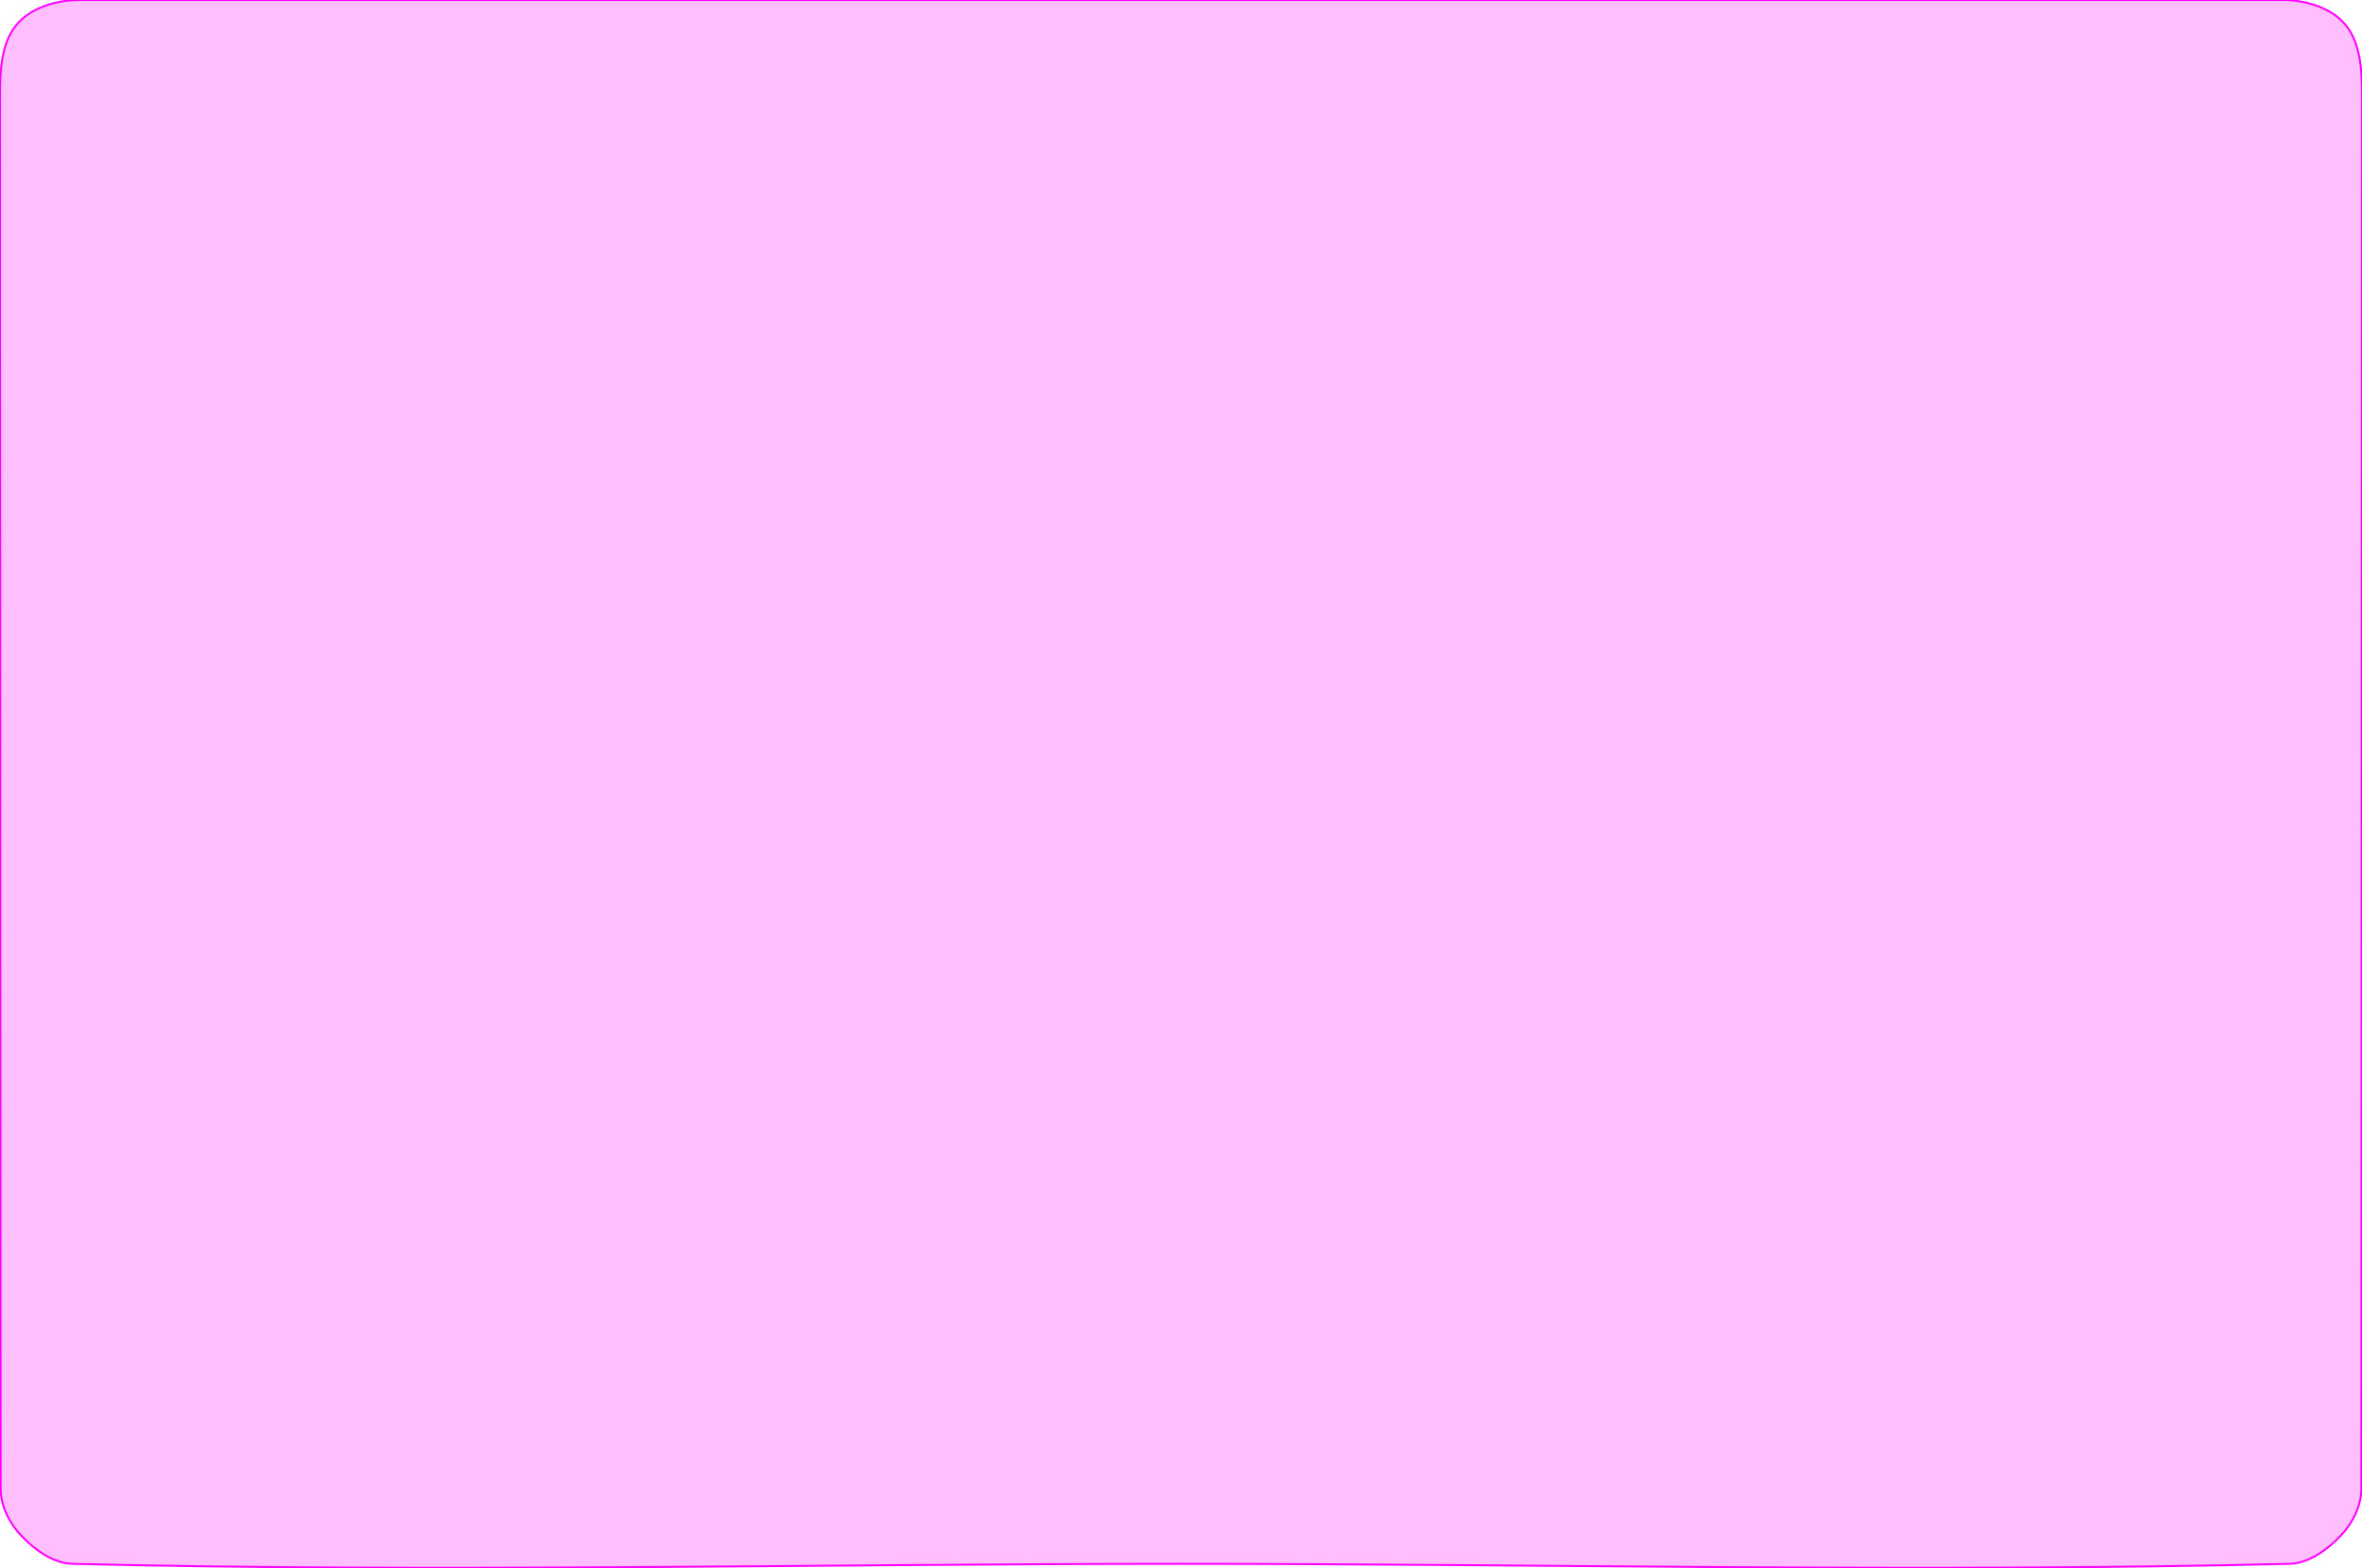
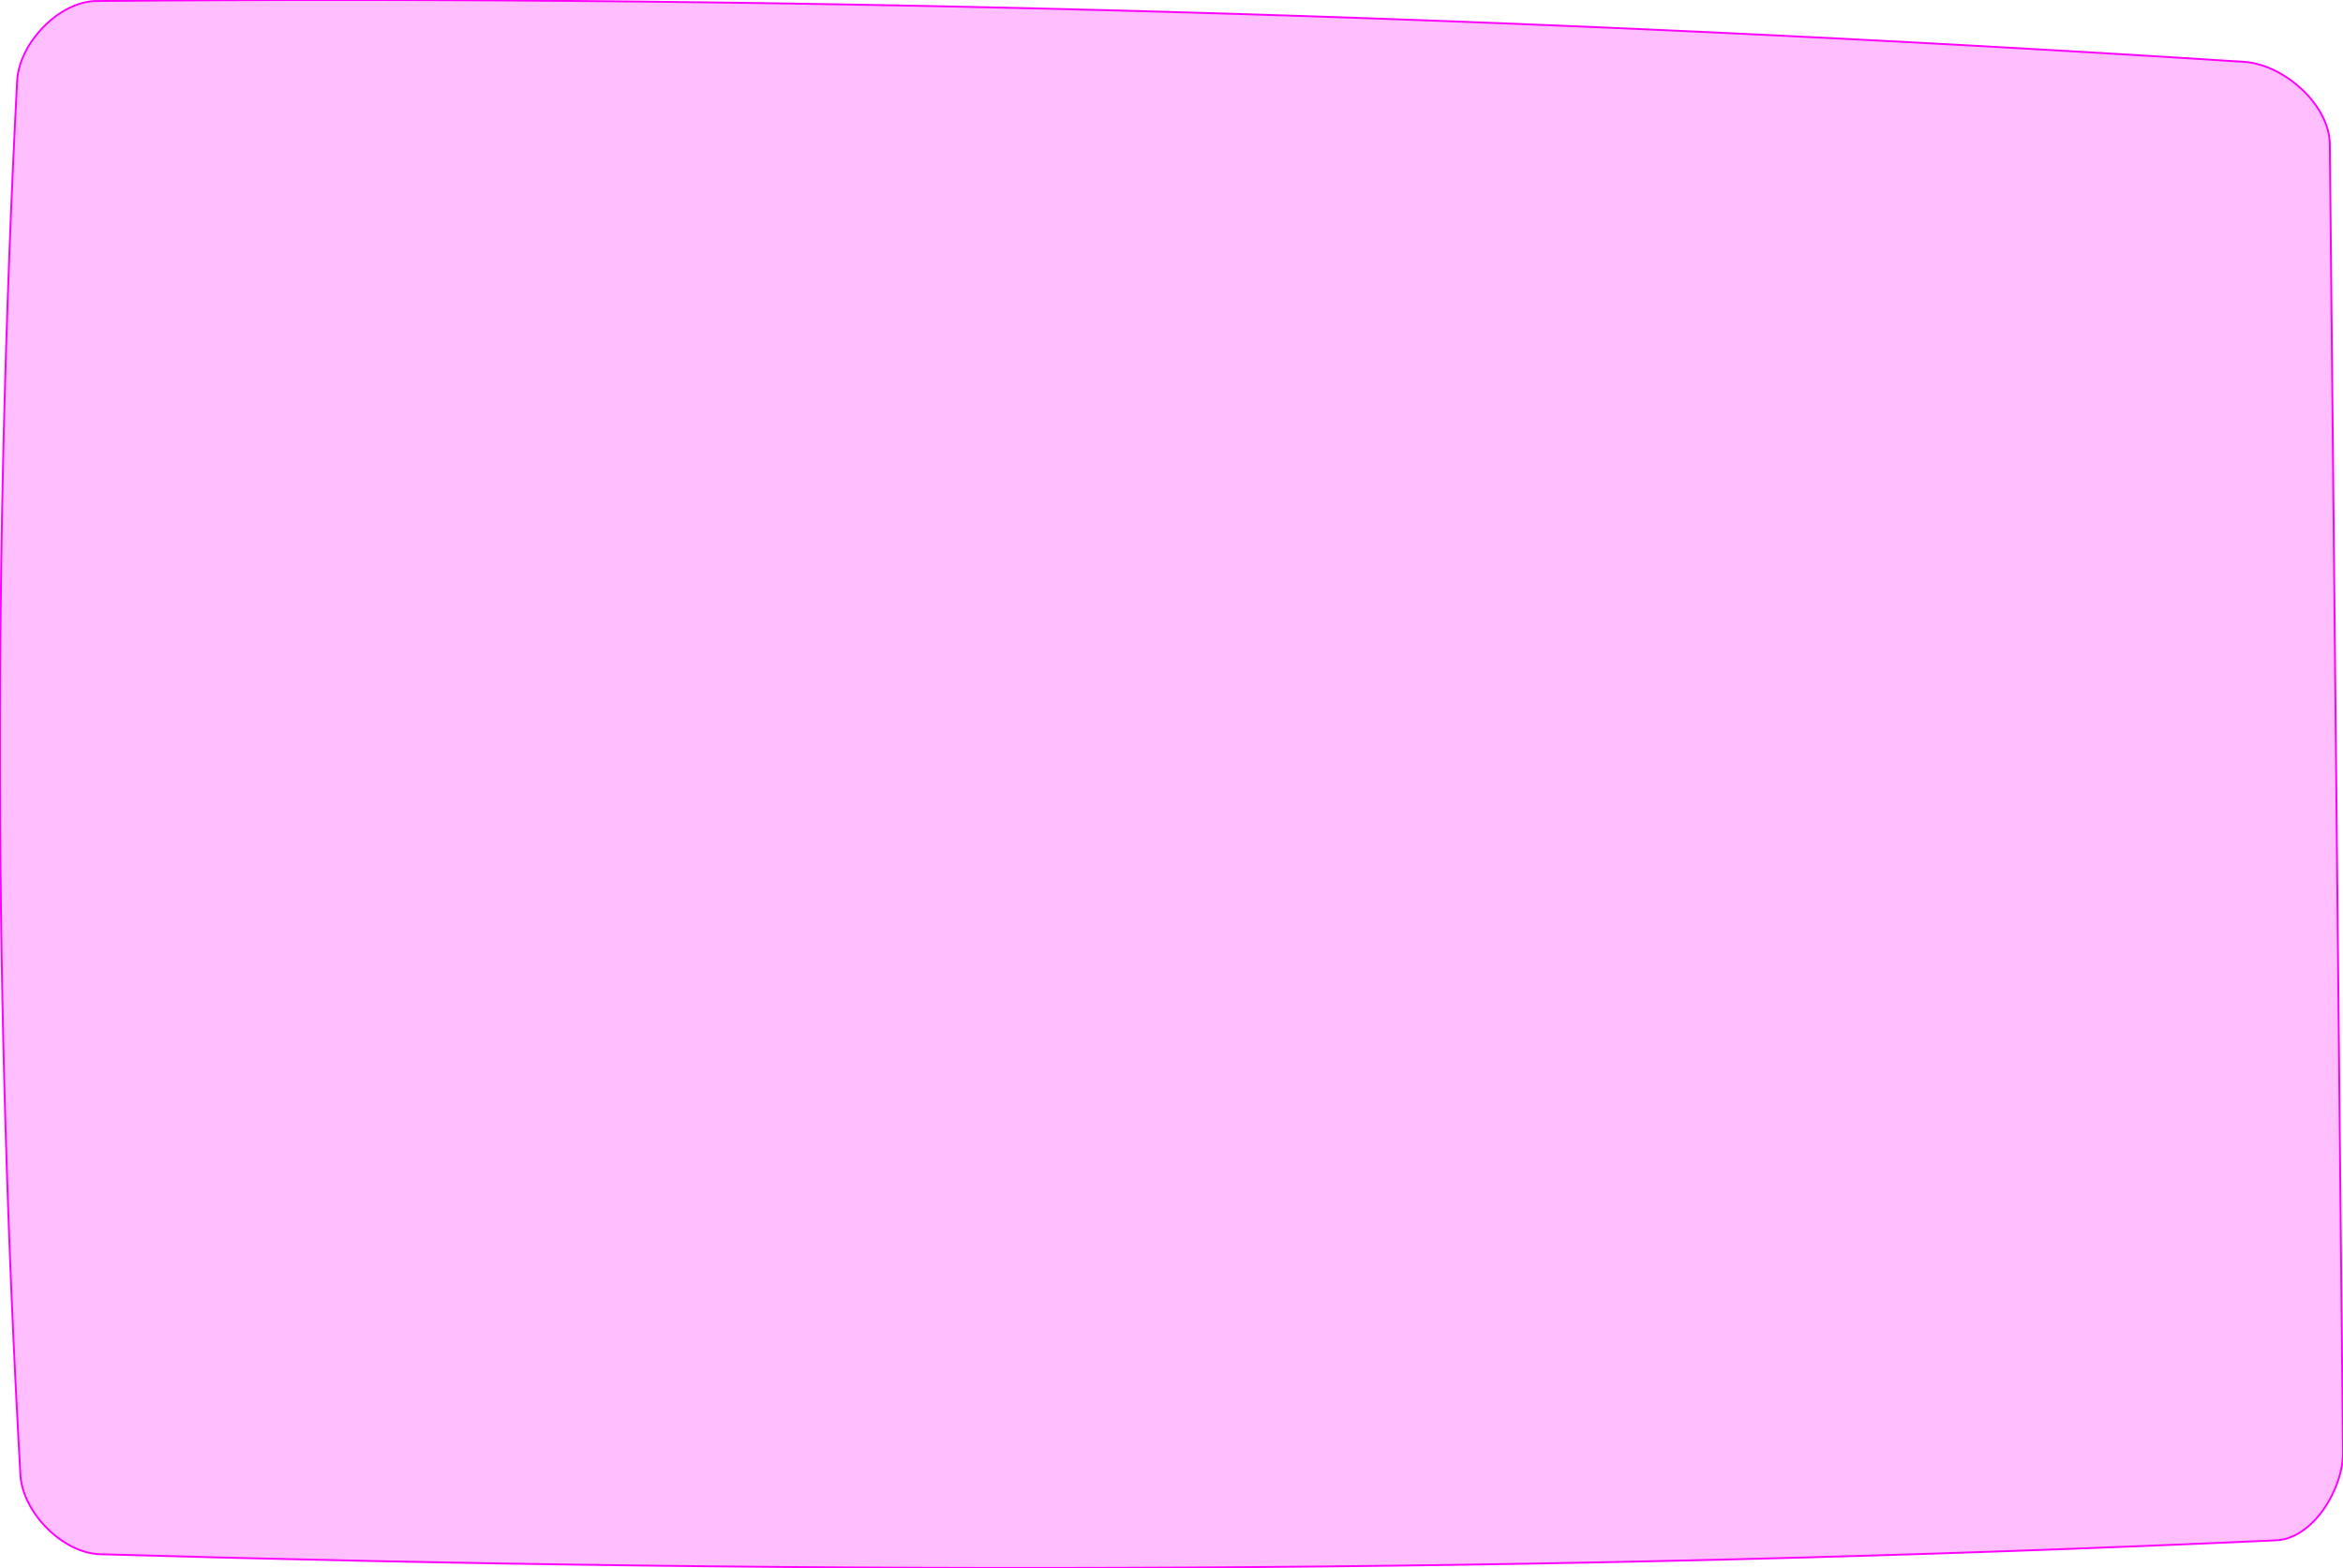
- <svg xmlns="http://www.w3.org/2000/svg" version="1.1" width="84.332mm" height="55.989mm" viewBox="0 0 84.332 55.989">
-   <path d="M 42.166,55.848 C 55.357,55.848 68.552,56.166 81.74,55.848 C 82.433,55.831 83.086,55.35 83.566,54.849 C 83.99,54.407 84.308,53.781 84.309,53.169 C 84.316,36.579 84.324,19.989 84.332,3.399 C 84.332,2.538 84.29,1.546 83.74,0.883 C 83.229,0.268 82.308,0 81.508,0 C 68.394,0 55.28,0 42.166,0 C 29.052,0 15.938,0 2.824,0 C 2.023,0 1.103,0.268 0.591,0.883 C 0.041,1.546 -0,2.538 0,3.399 C 0.008,19.989 0.015,36.579 0.023,53.169 C 0.023,53.781 0.342,54.407 0.765,54.849 C 1.246,55.35 1.898,55.831 2.592,55.848 C 15.779,56.166 28.974,55.848 42.166,55.848 Z" style="fill:#ff00ff;fill-opacity:0.25;stroke:#ff00ff;stroke-width:0.265;vector-effect:non-scaling-stroke" />
+ <svg xmlns="http://www.w3.org/2000/svg" version="1.1" width="88.382mm" height="59.144mm" viewBox="0 0 88.382 59.144">
+   <path d="M 0.647,3.045 C -0.257,20.551 -0.216,38.131 0.77,55.633 C 0.849,57.045 2.363,58.585 3.777,58.626 C 31.127,59.419 58.527,59.345 85.861,58.101 C 87.251,58.038 88.396,56.165 88.382,54.774 C 88.216,38.329 88.05,21.884 87.885,5.44 C 87.87,3.946 86.145,2.429 84.654,2.333 C 57.694,0.605 30.655,-0.191 3.64,0.038 C 2.226,0.05 0.72,1.633 0.647,3.045 Z" style="fill:#ff00ff;fill-opacity:0.25;stroke:#ff00ff;stroke-width:0.265;vector-effect:non-scaling-stroke" />
</svg>
